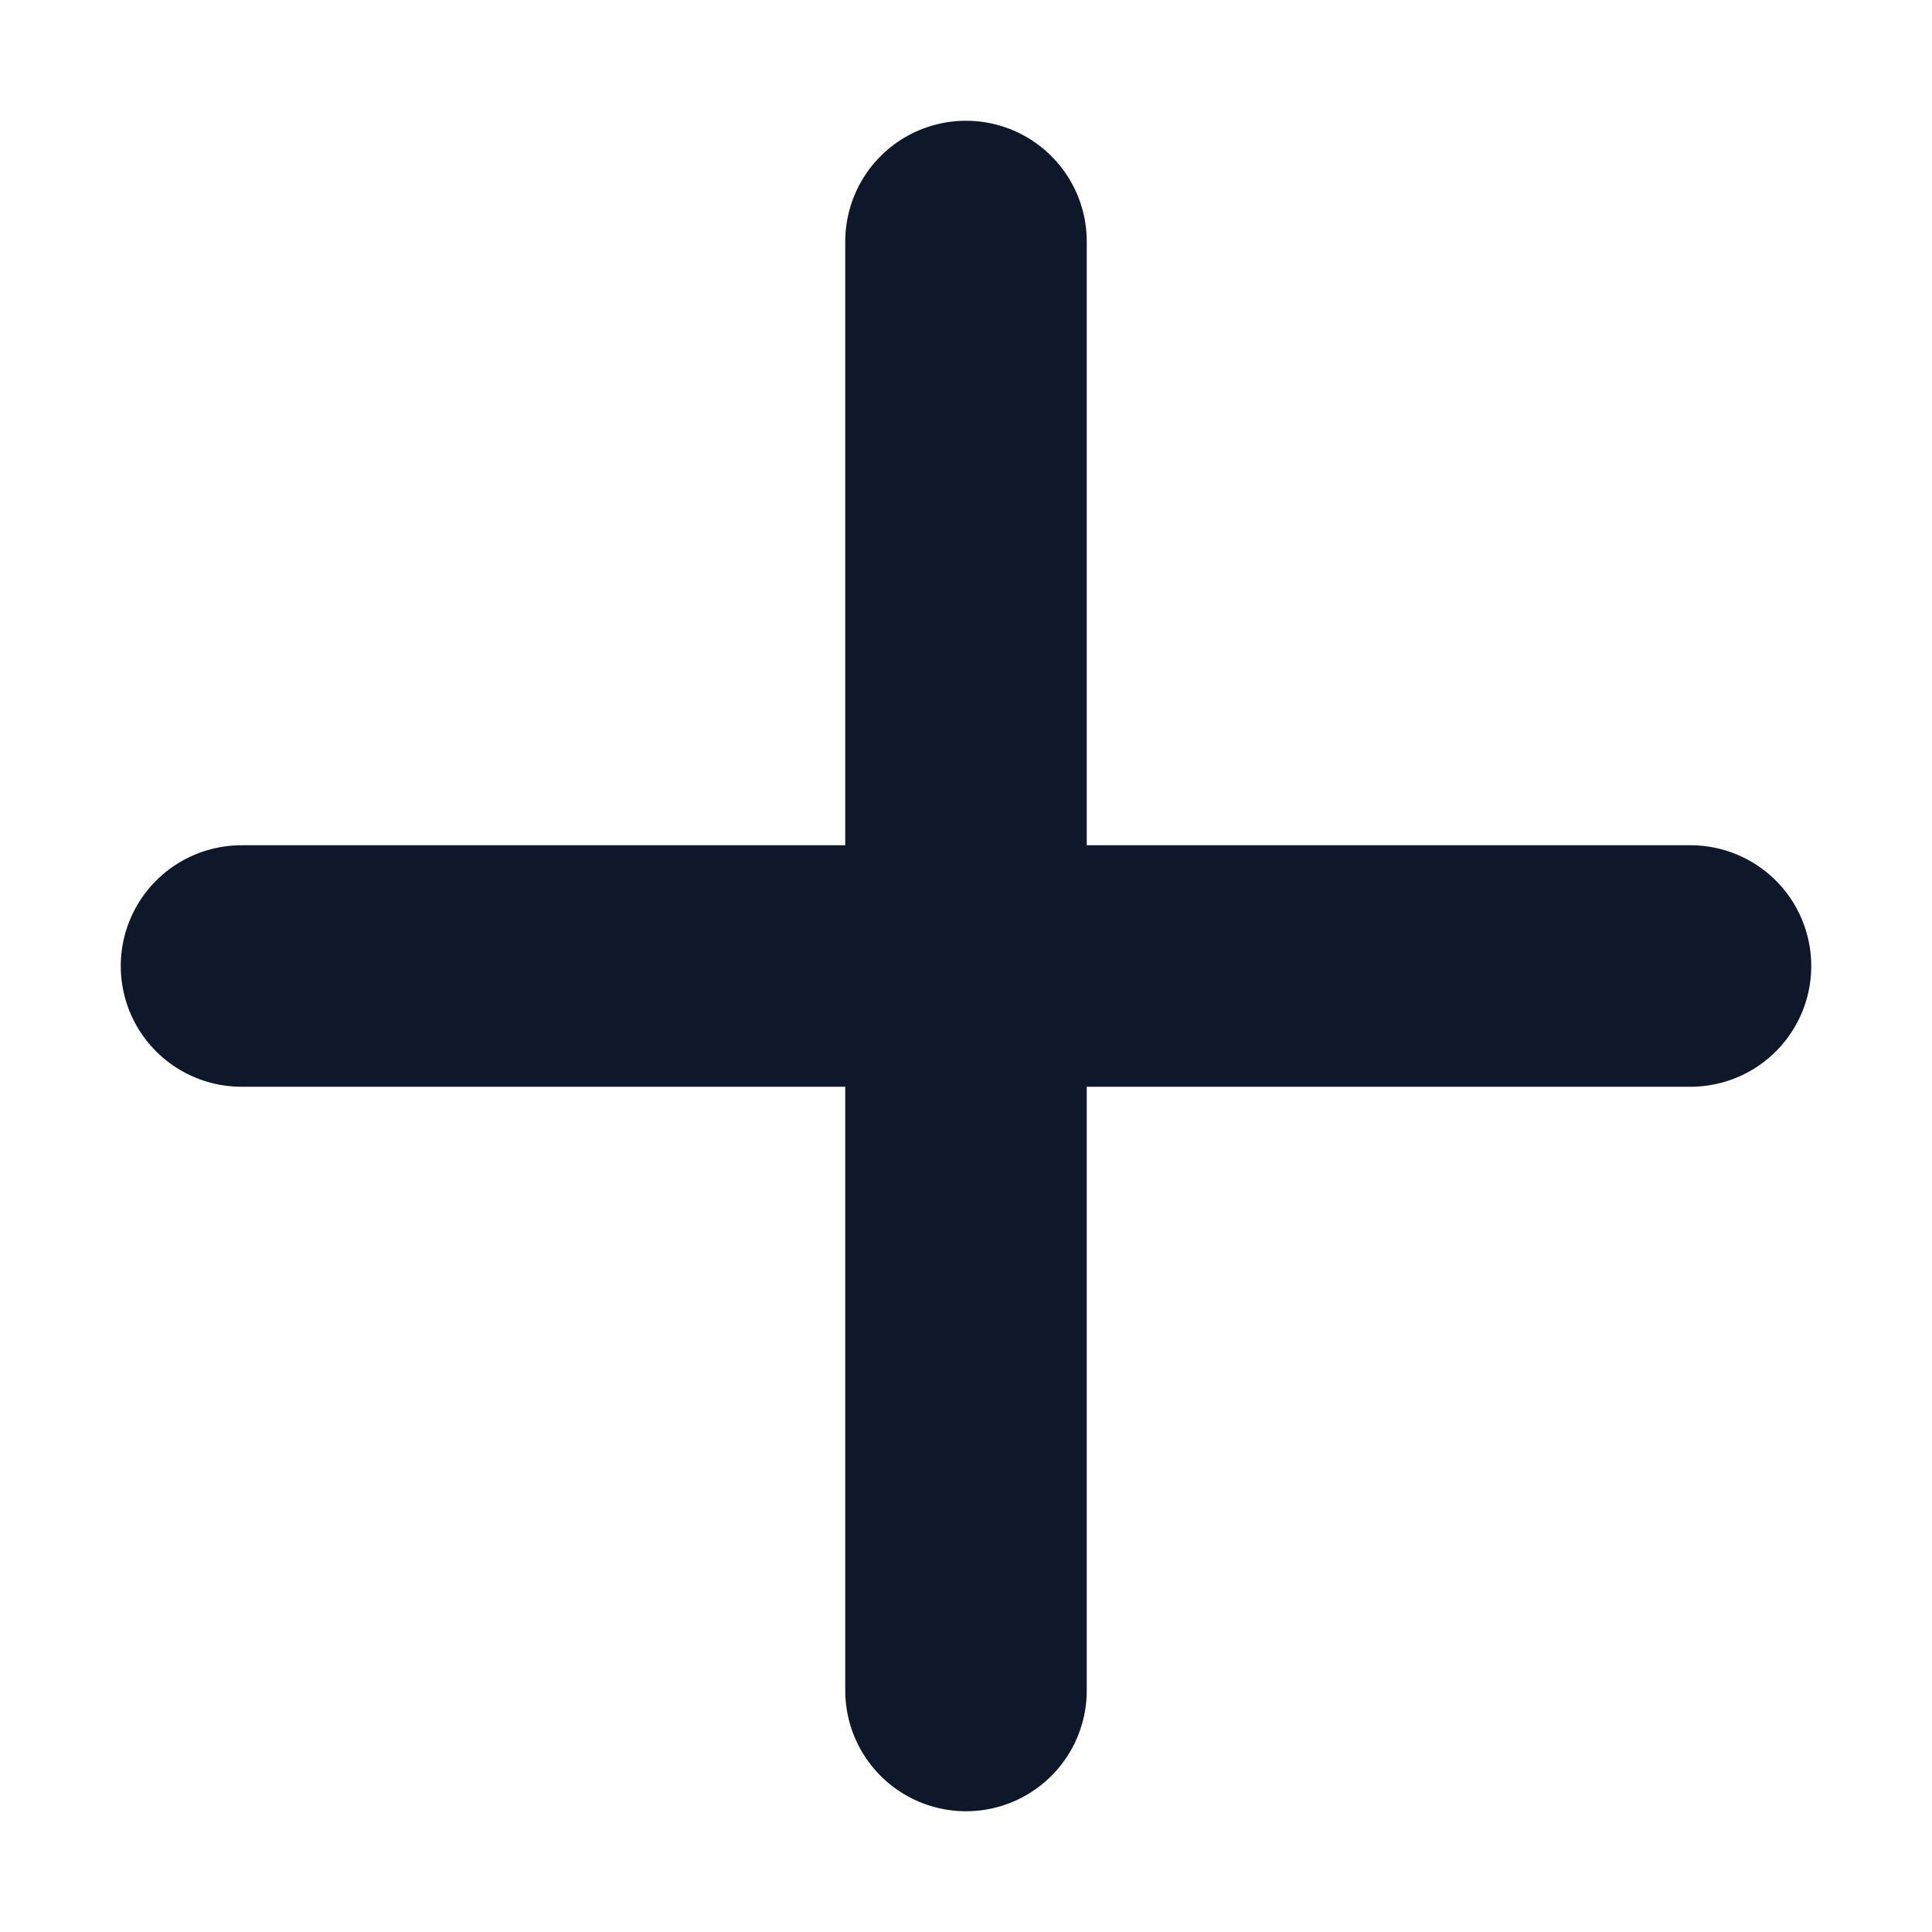
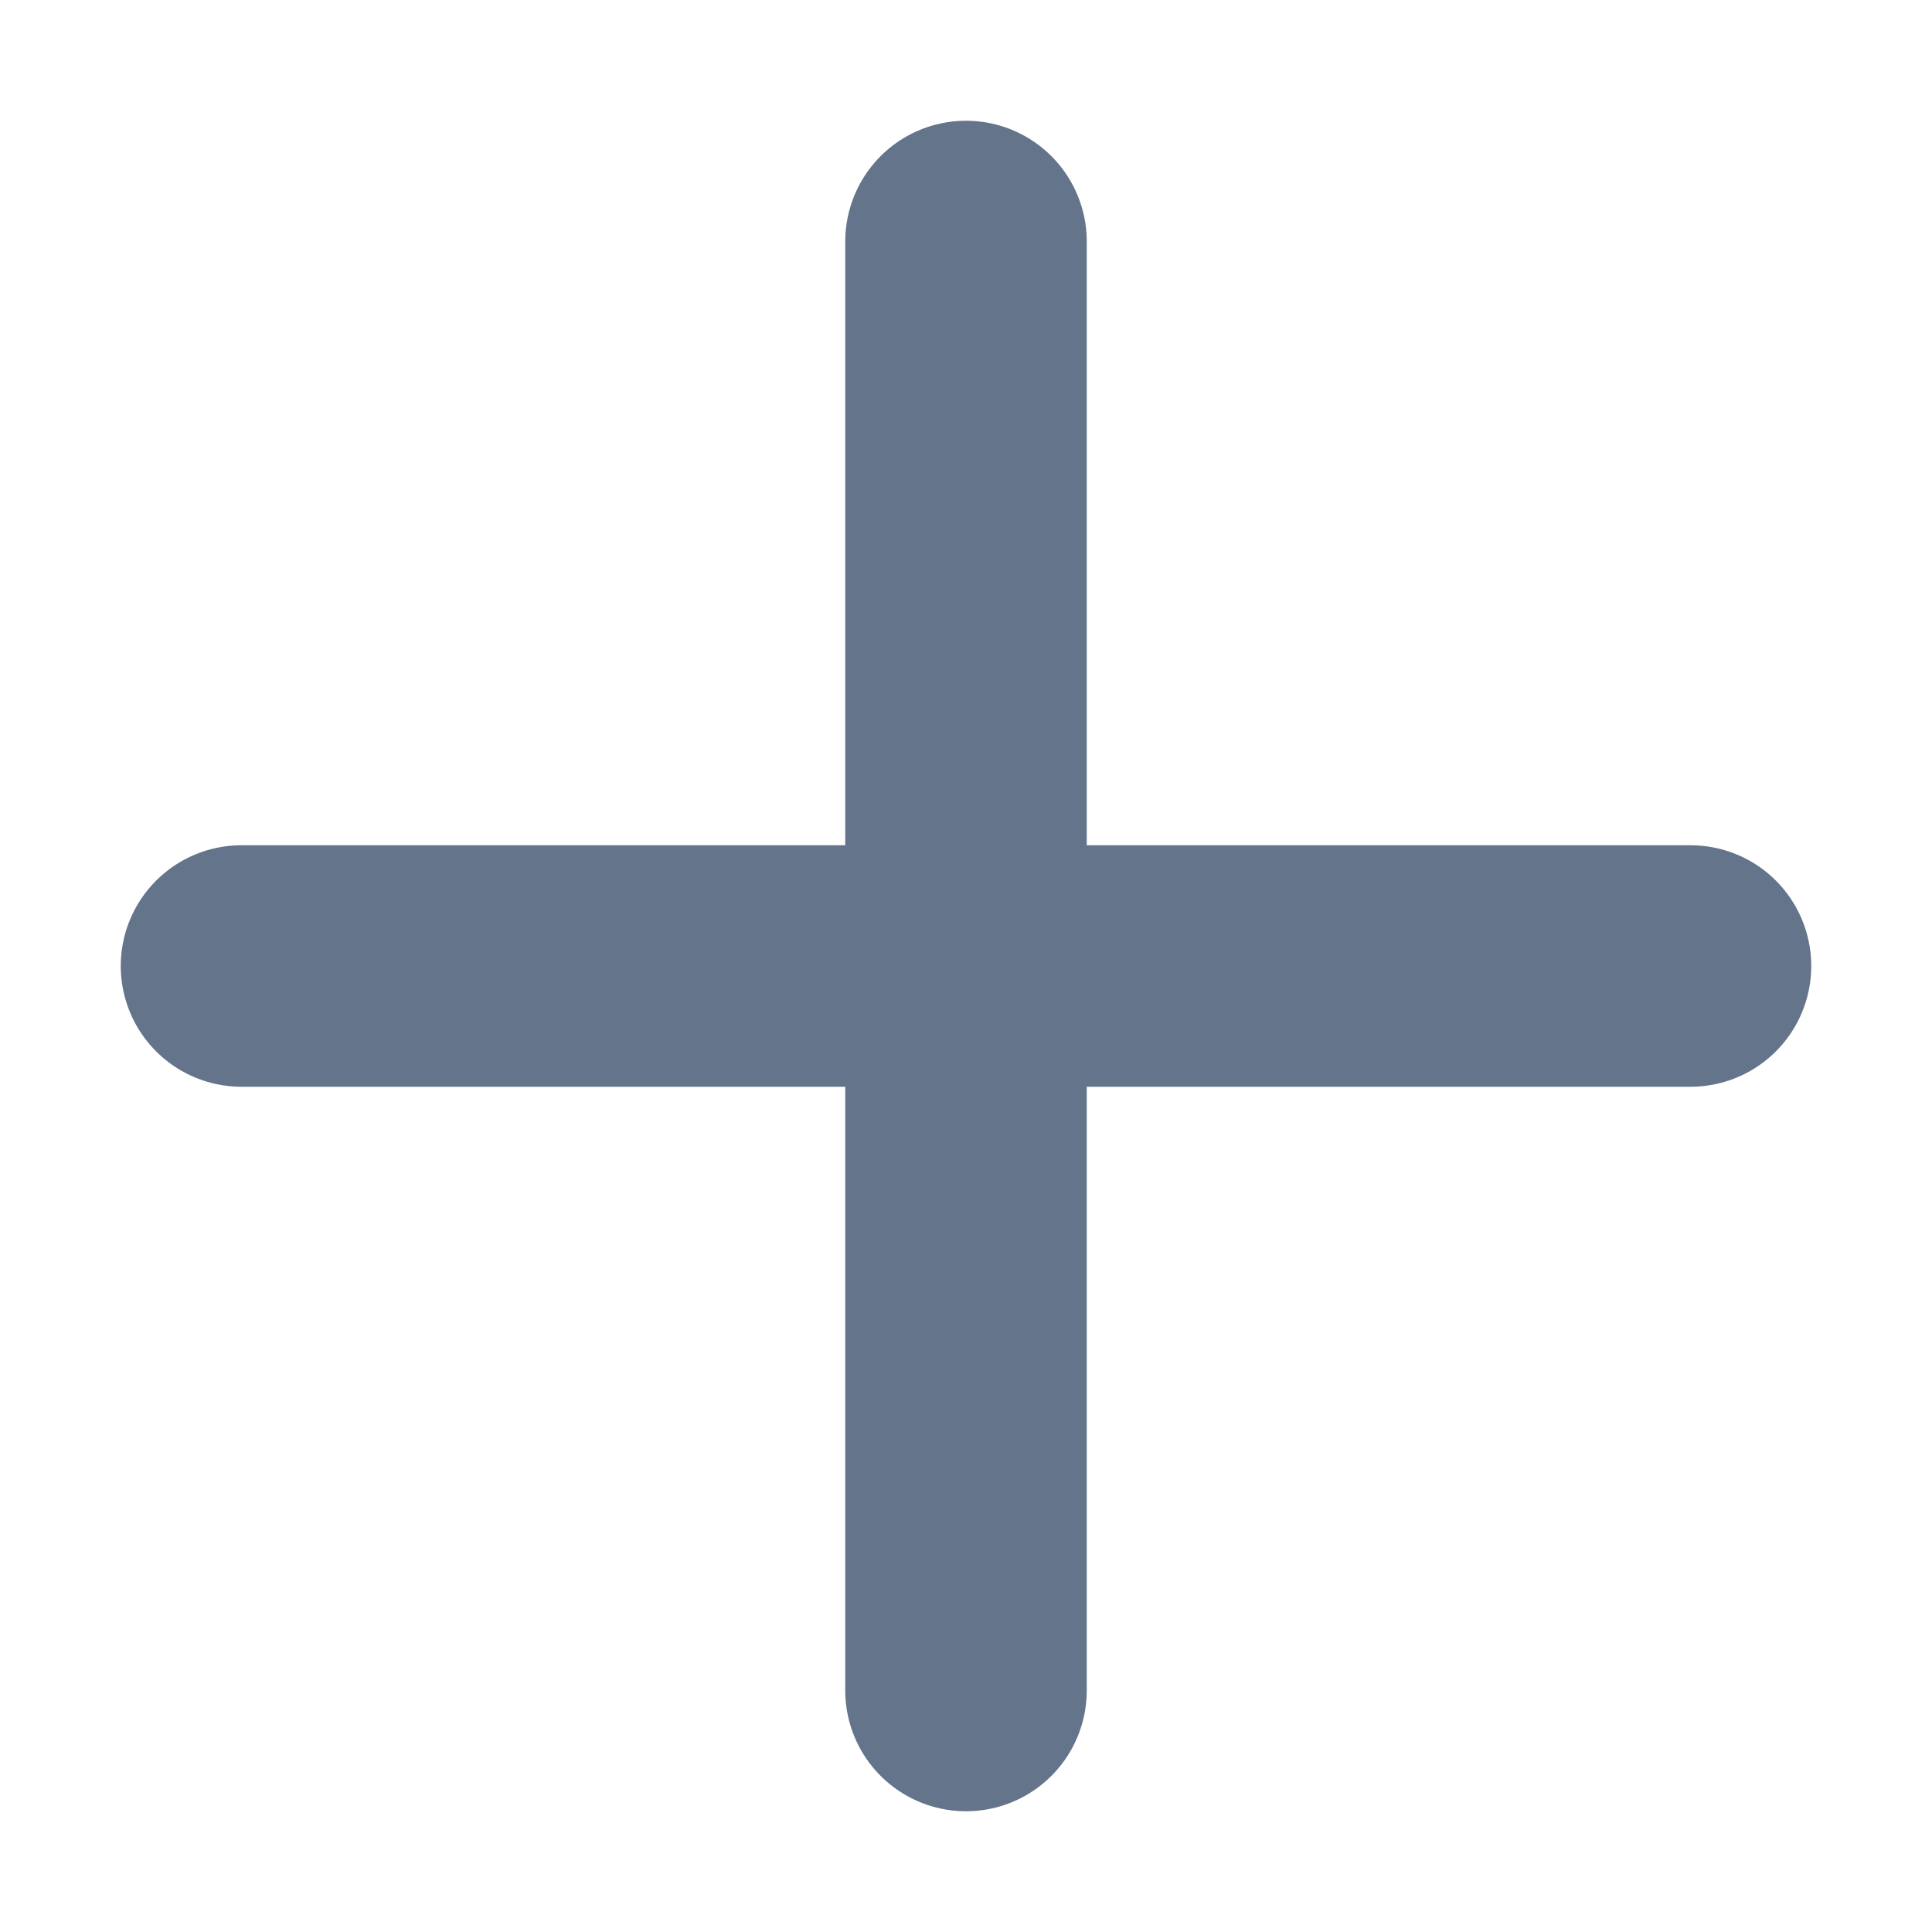
<svg xmlns="http://www.w3.org/2000/svg" width="16" height="16" viewBox="0 0 16 16" fill="none">
-   <path d="M2 8L14 8" stroke-width="2" stroke-linecap="round" stroke="#0F172A" />
-   <path d="M8 14L8 2" stroke-width="2" stroke-linecap="round" stroke="#0F172A" />
+   <path d="M2 8L14 8" stroke-width="2" stroke-linecap="round" stroke="#64748B" />
+   <path d="M8 14L8 2" stroke-width="2" stroke-linecap="round" stroke="#64748B" />
</svg>
